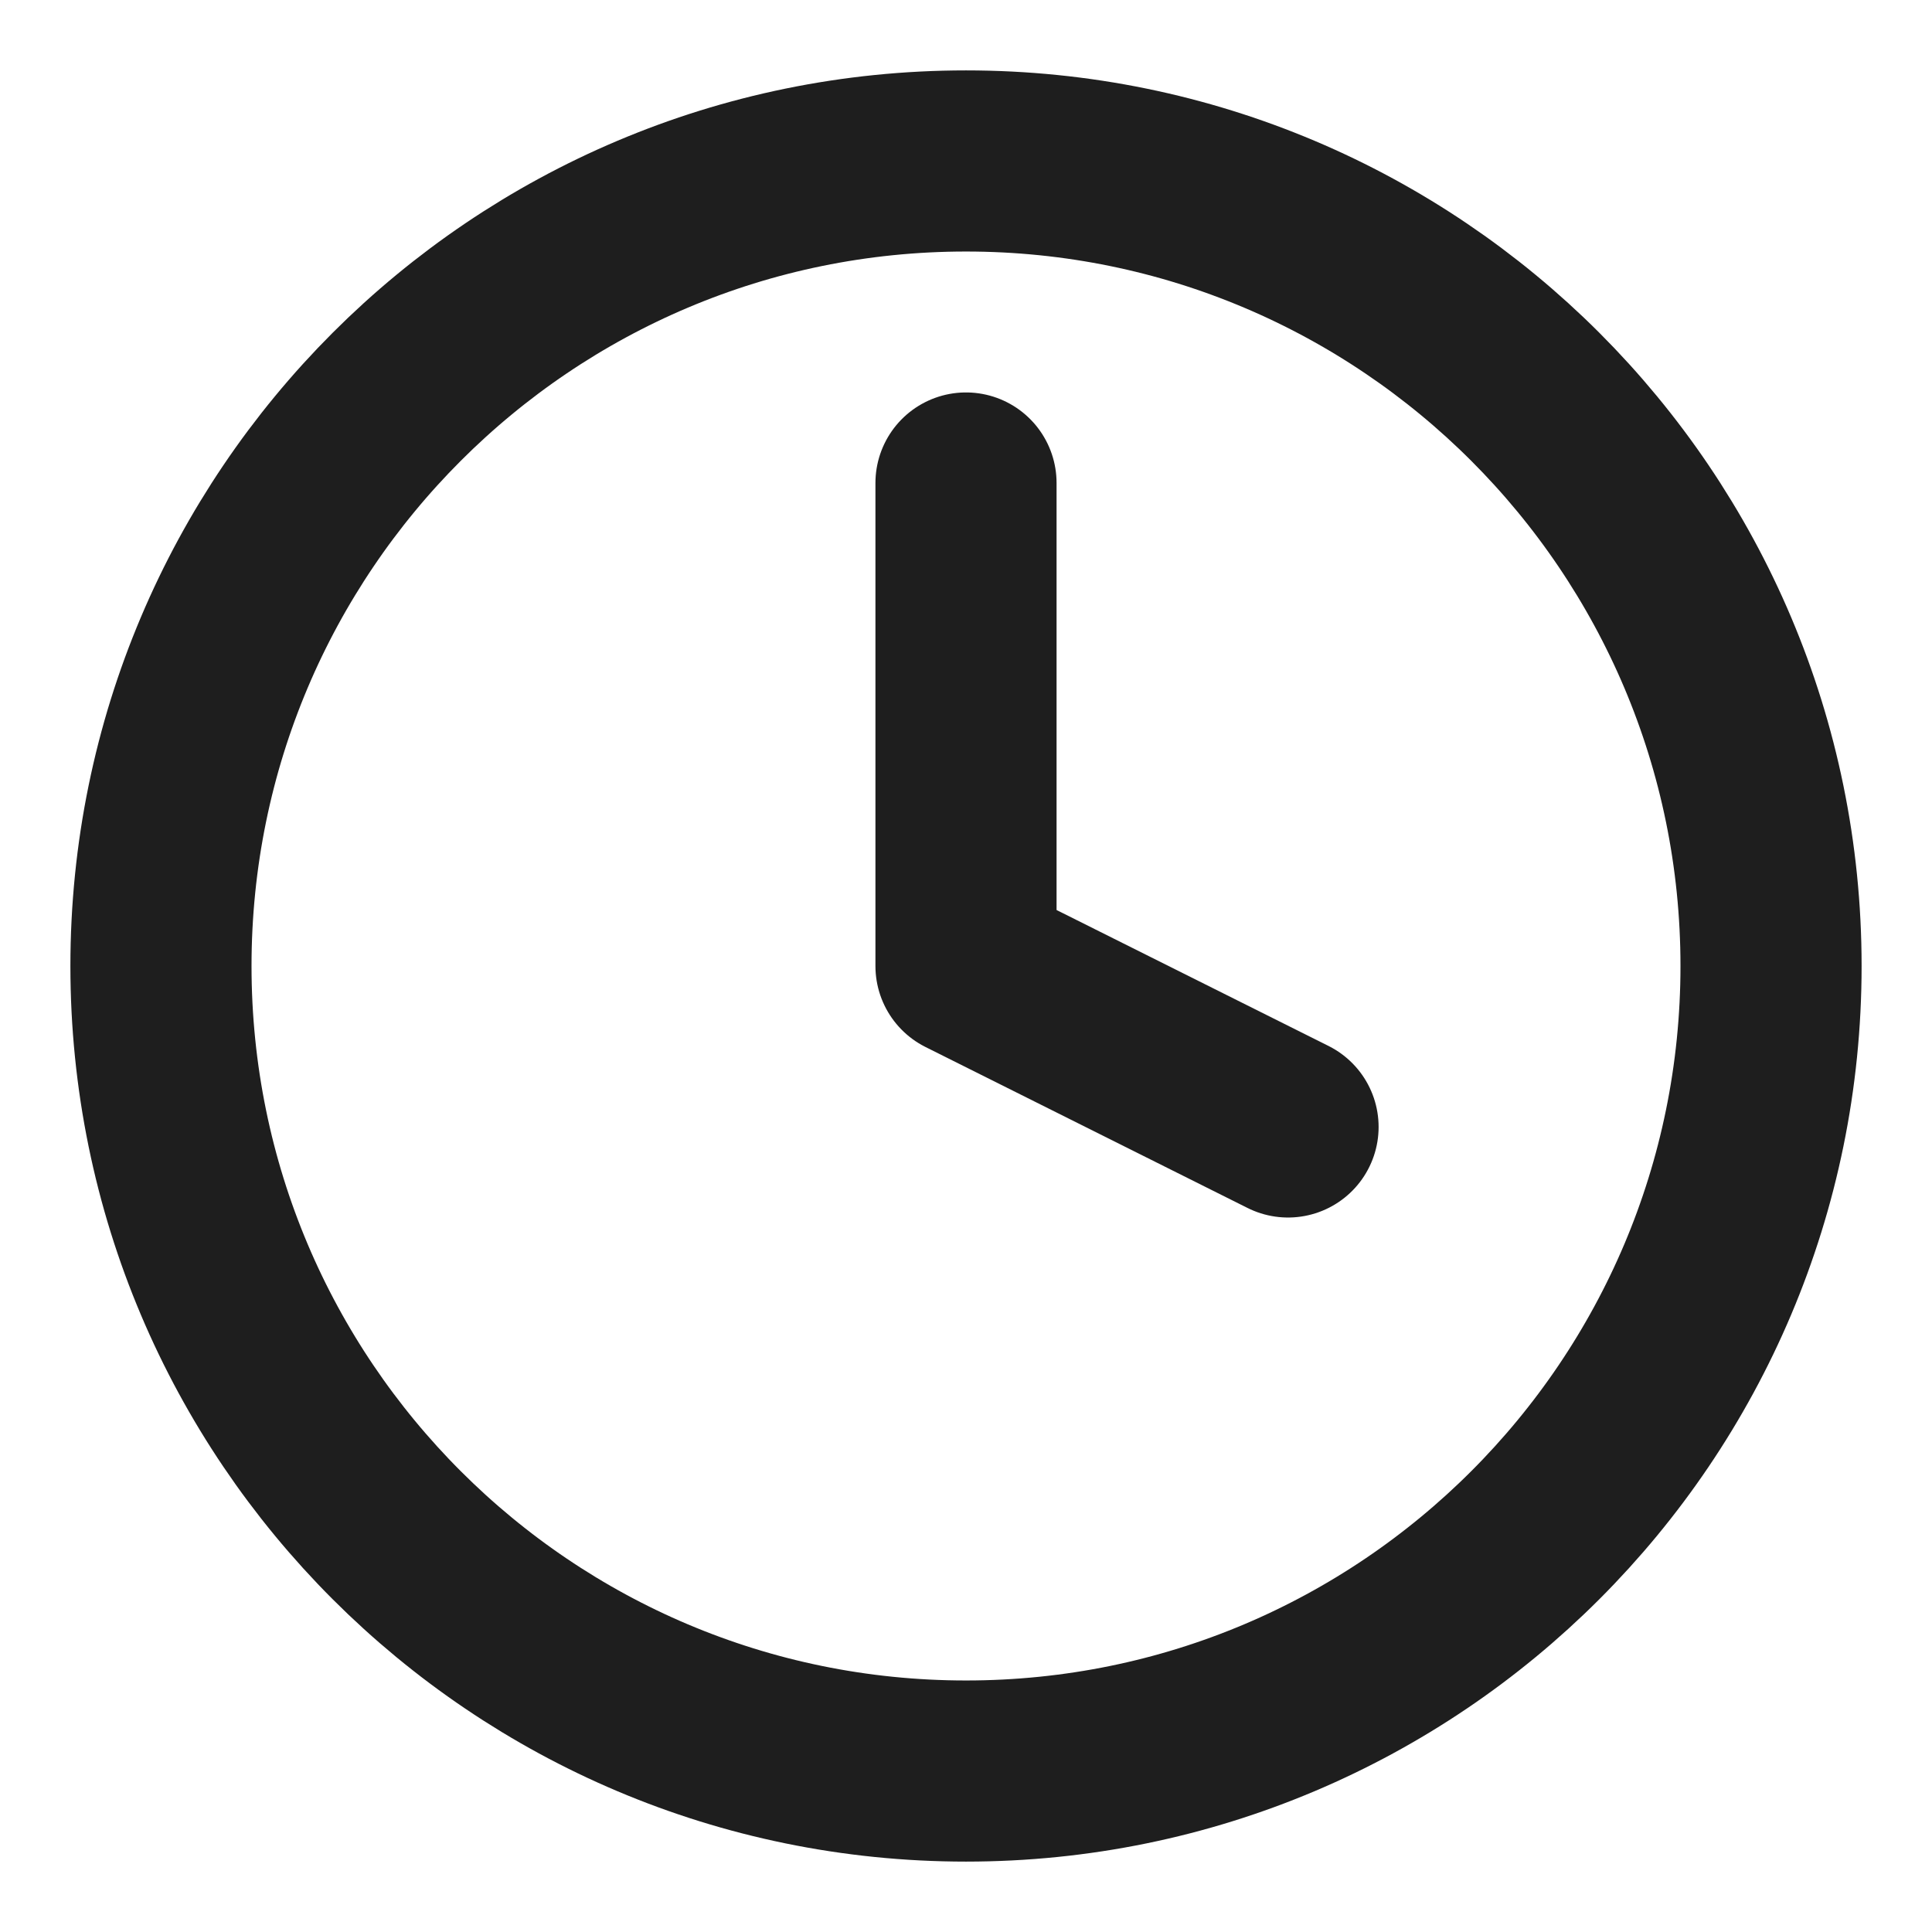
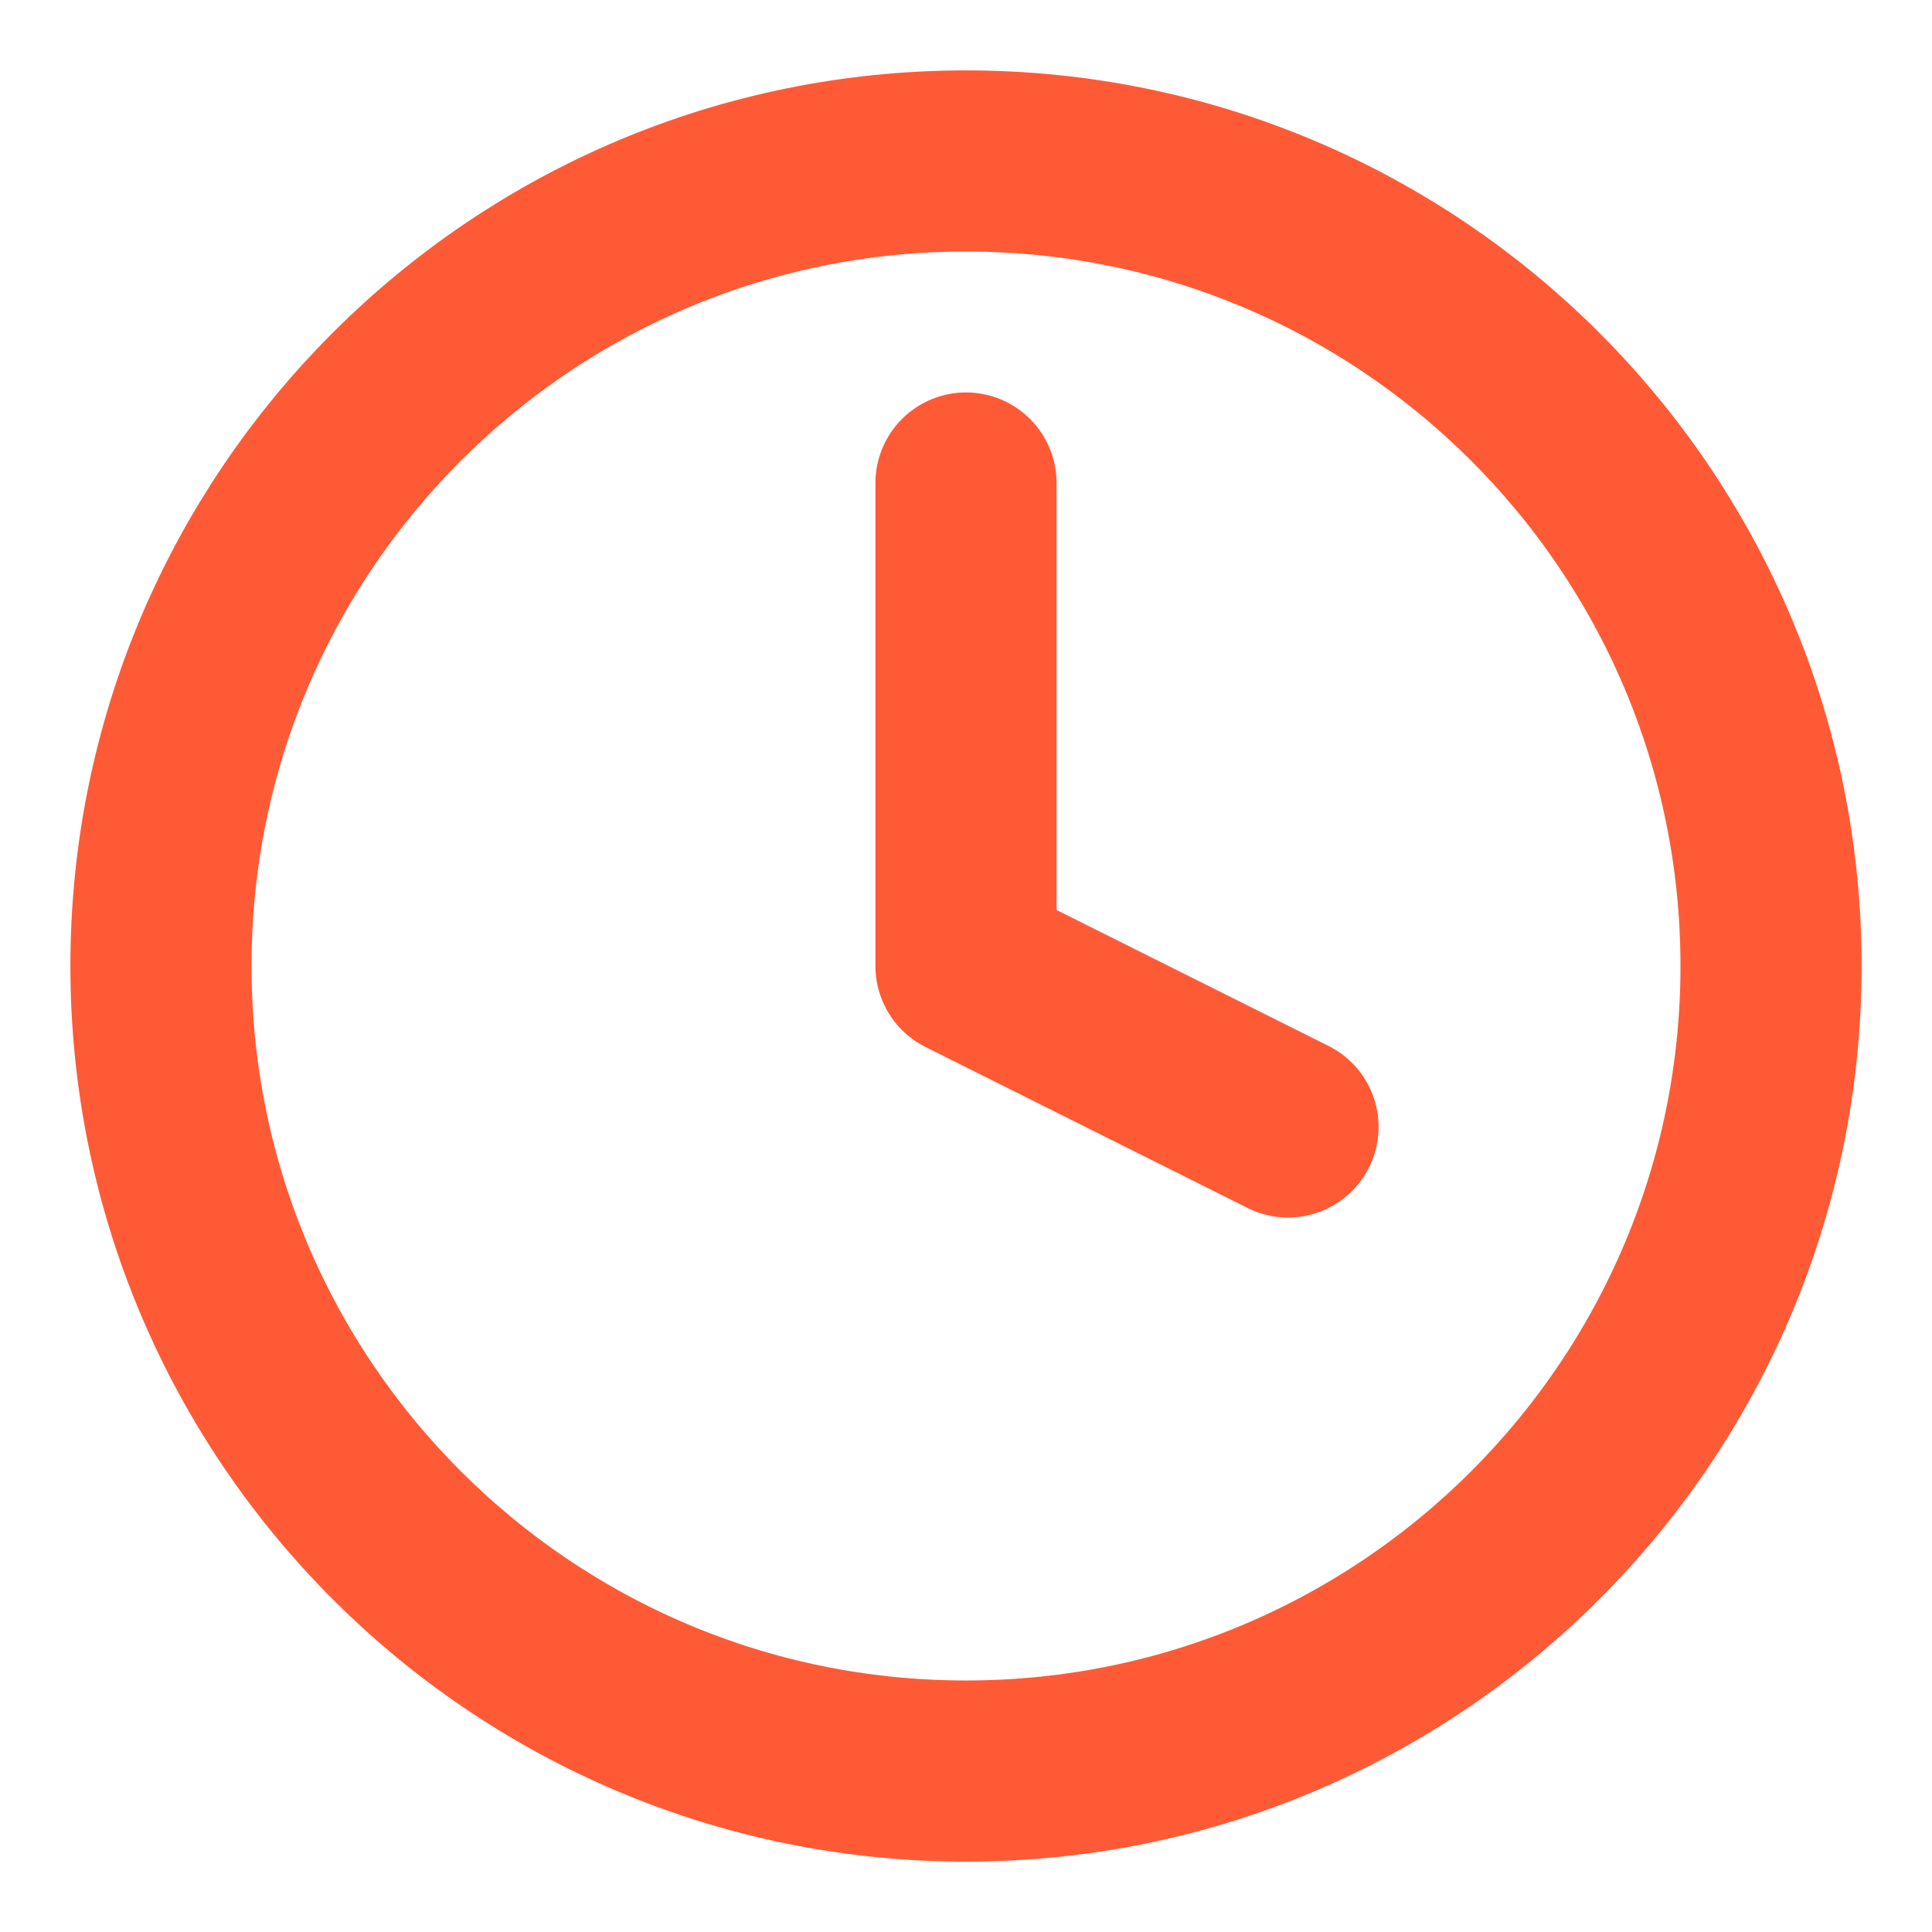
<svg xmlns="http://www.w3.org/2000/svg" width="16" height="16" viewBox="0 0 16 16" fill="none">
-   <path d="M8 4V8L10.667 9.333M14.667 8C14.667 11.682 11.682 14.667 8 14.667C4.318 14.667 1.333 11.682 1.333 8C1.333 4.318 4.318 1.333 8 1.333C11.682 1.333 14.667 4.318 14.667 8Z" stroke="#1E1E1E" stroke-width="1.5" stroke-linecap="round" stroke-linejoin="round" />
+   <path d="M8 4V8L10.667 9.333M14.667 8C14.667 11.682 11.682 14.667 8 14.667C4.318 14.667 1.333 11.682 1.333 8C1.333 4.318 4.318 1.333 8 1.333C11.682 1.333 14.667 4.318 14.667 8Z" stroke="#FF5A36" stroke-width="1.5" stroke-linecap="round" stroke-linejoin="round" />
</svg>
